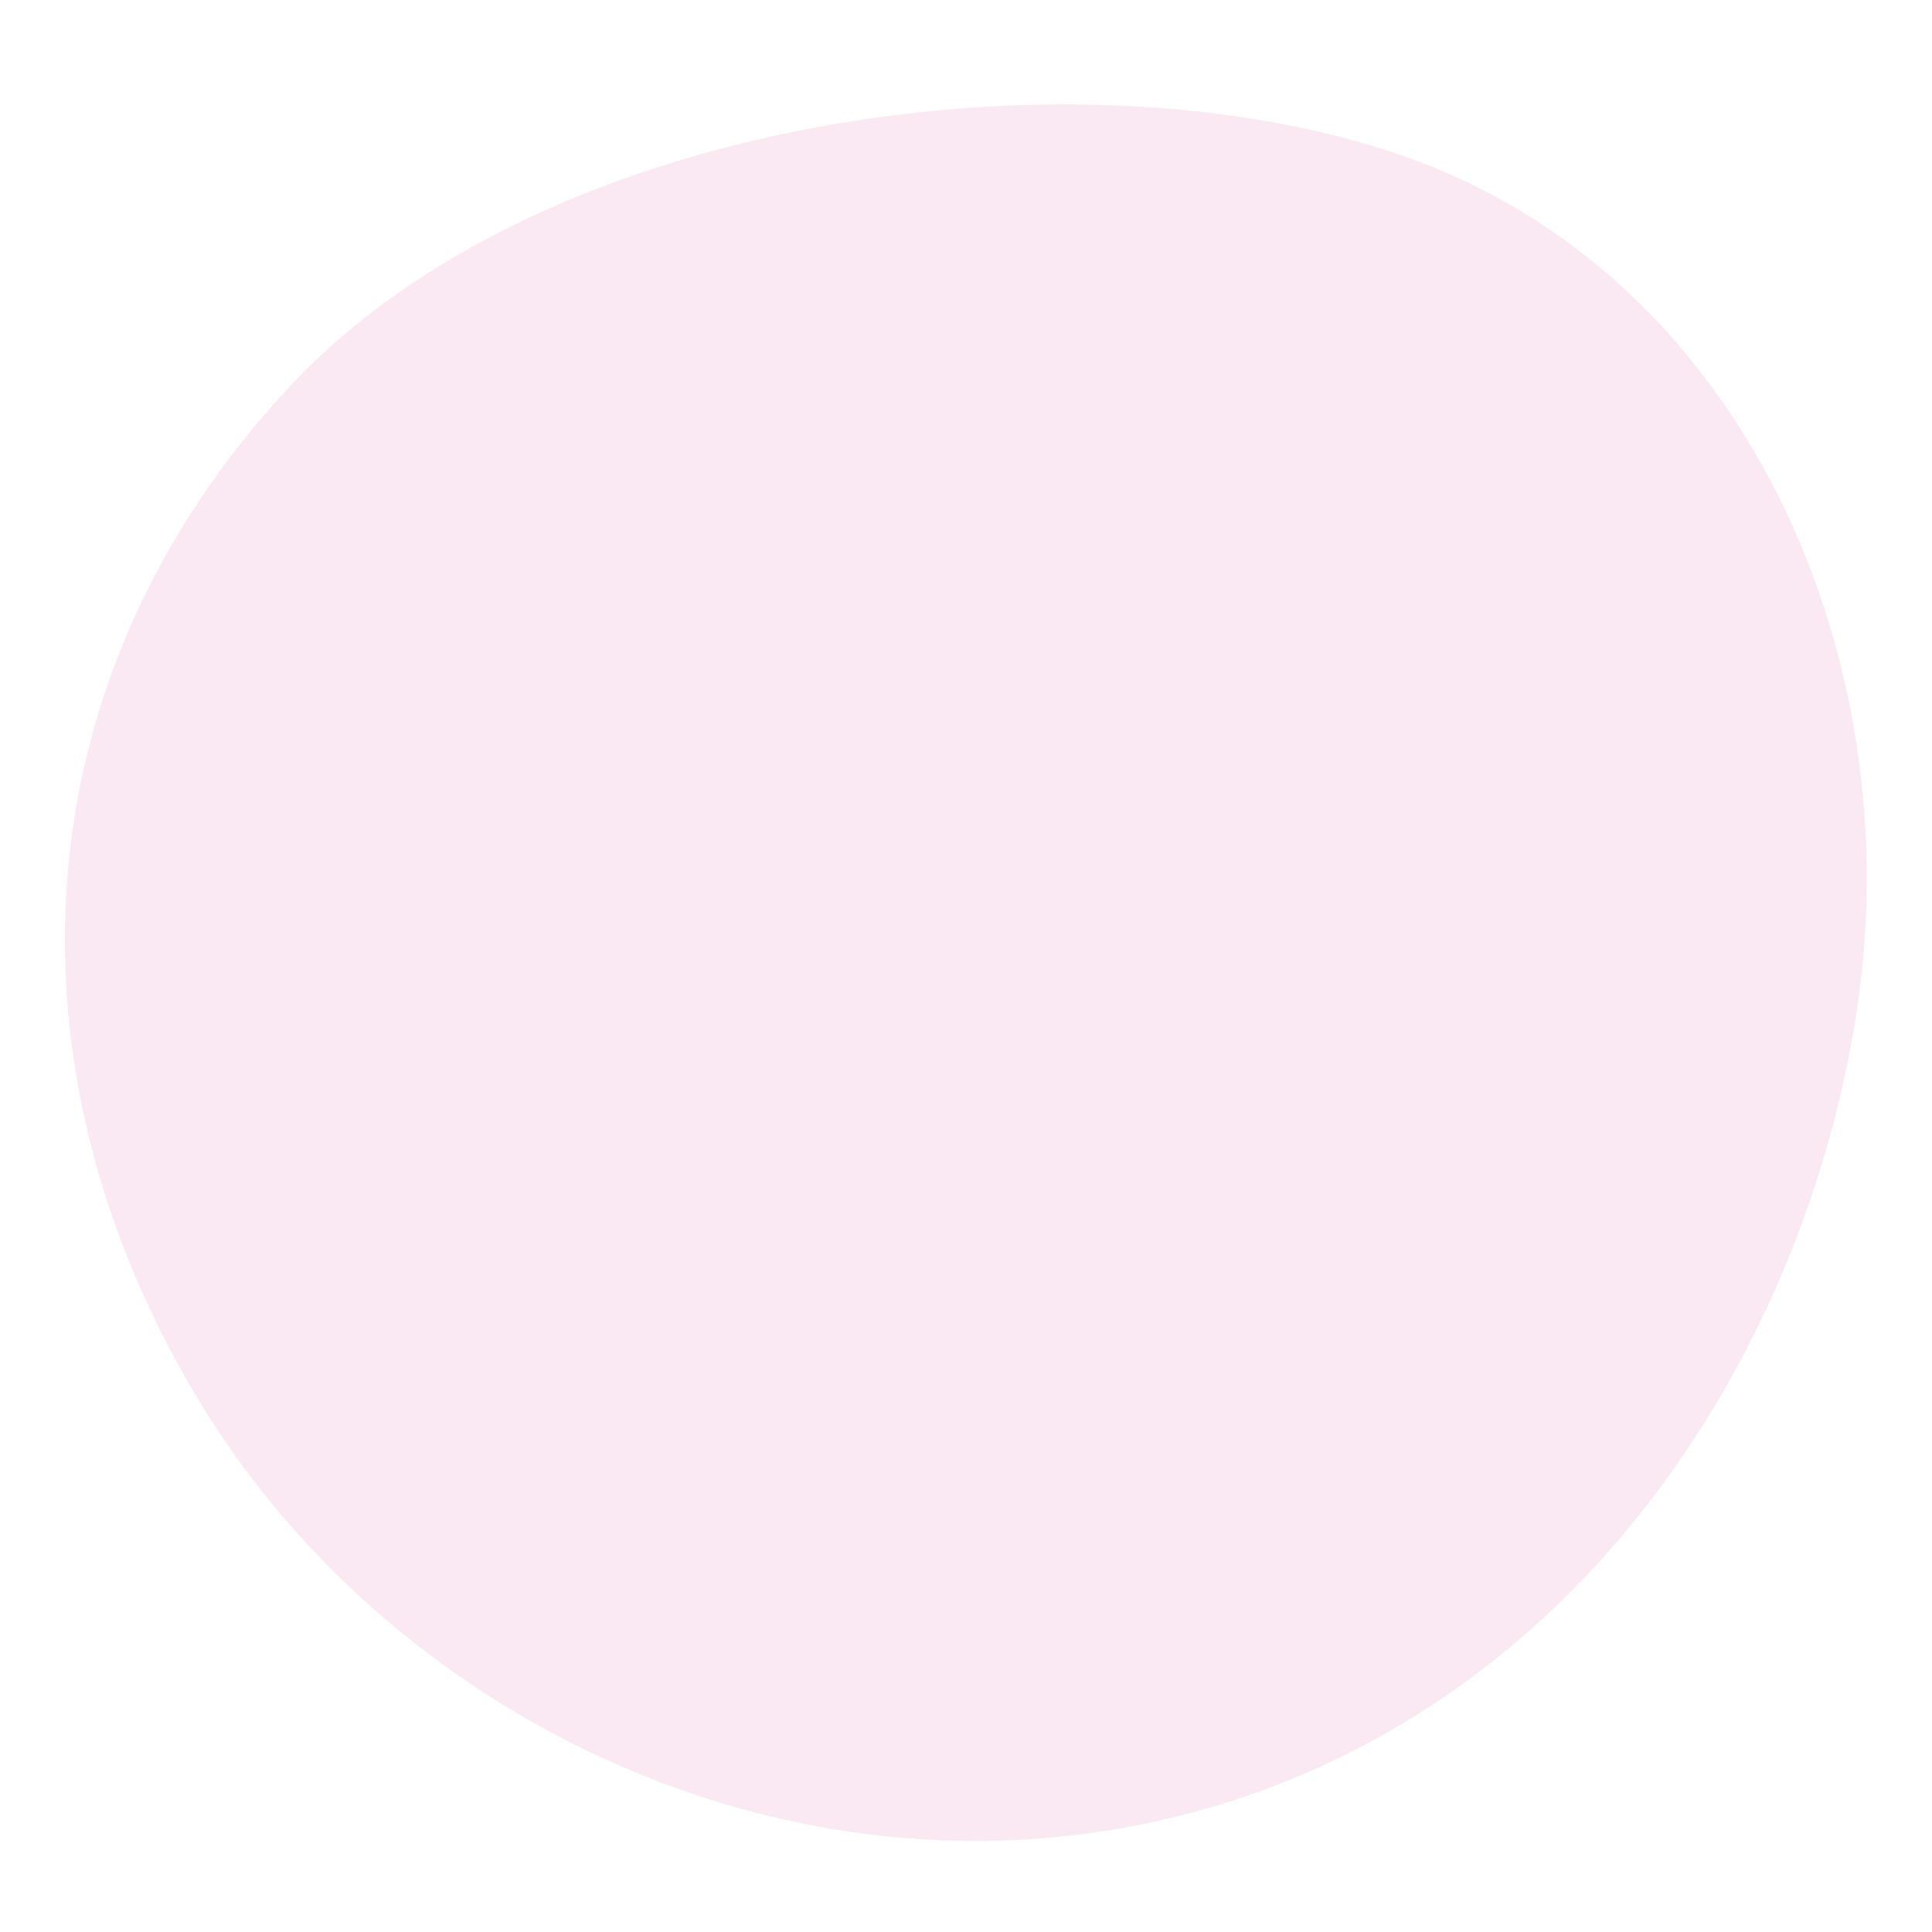
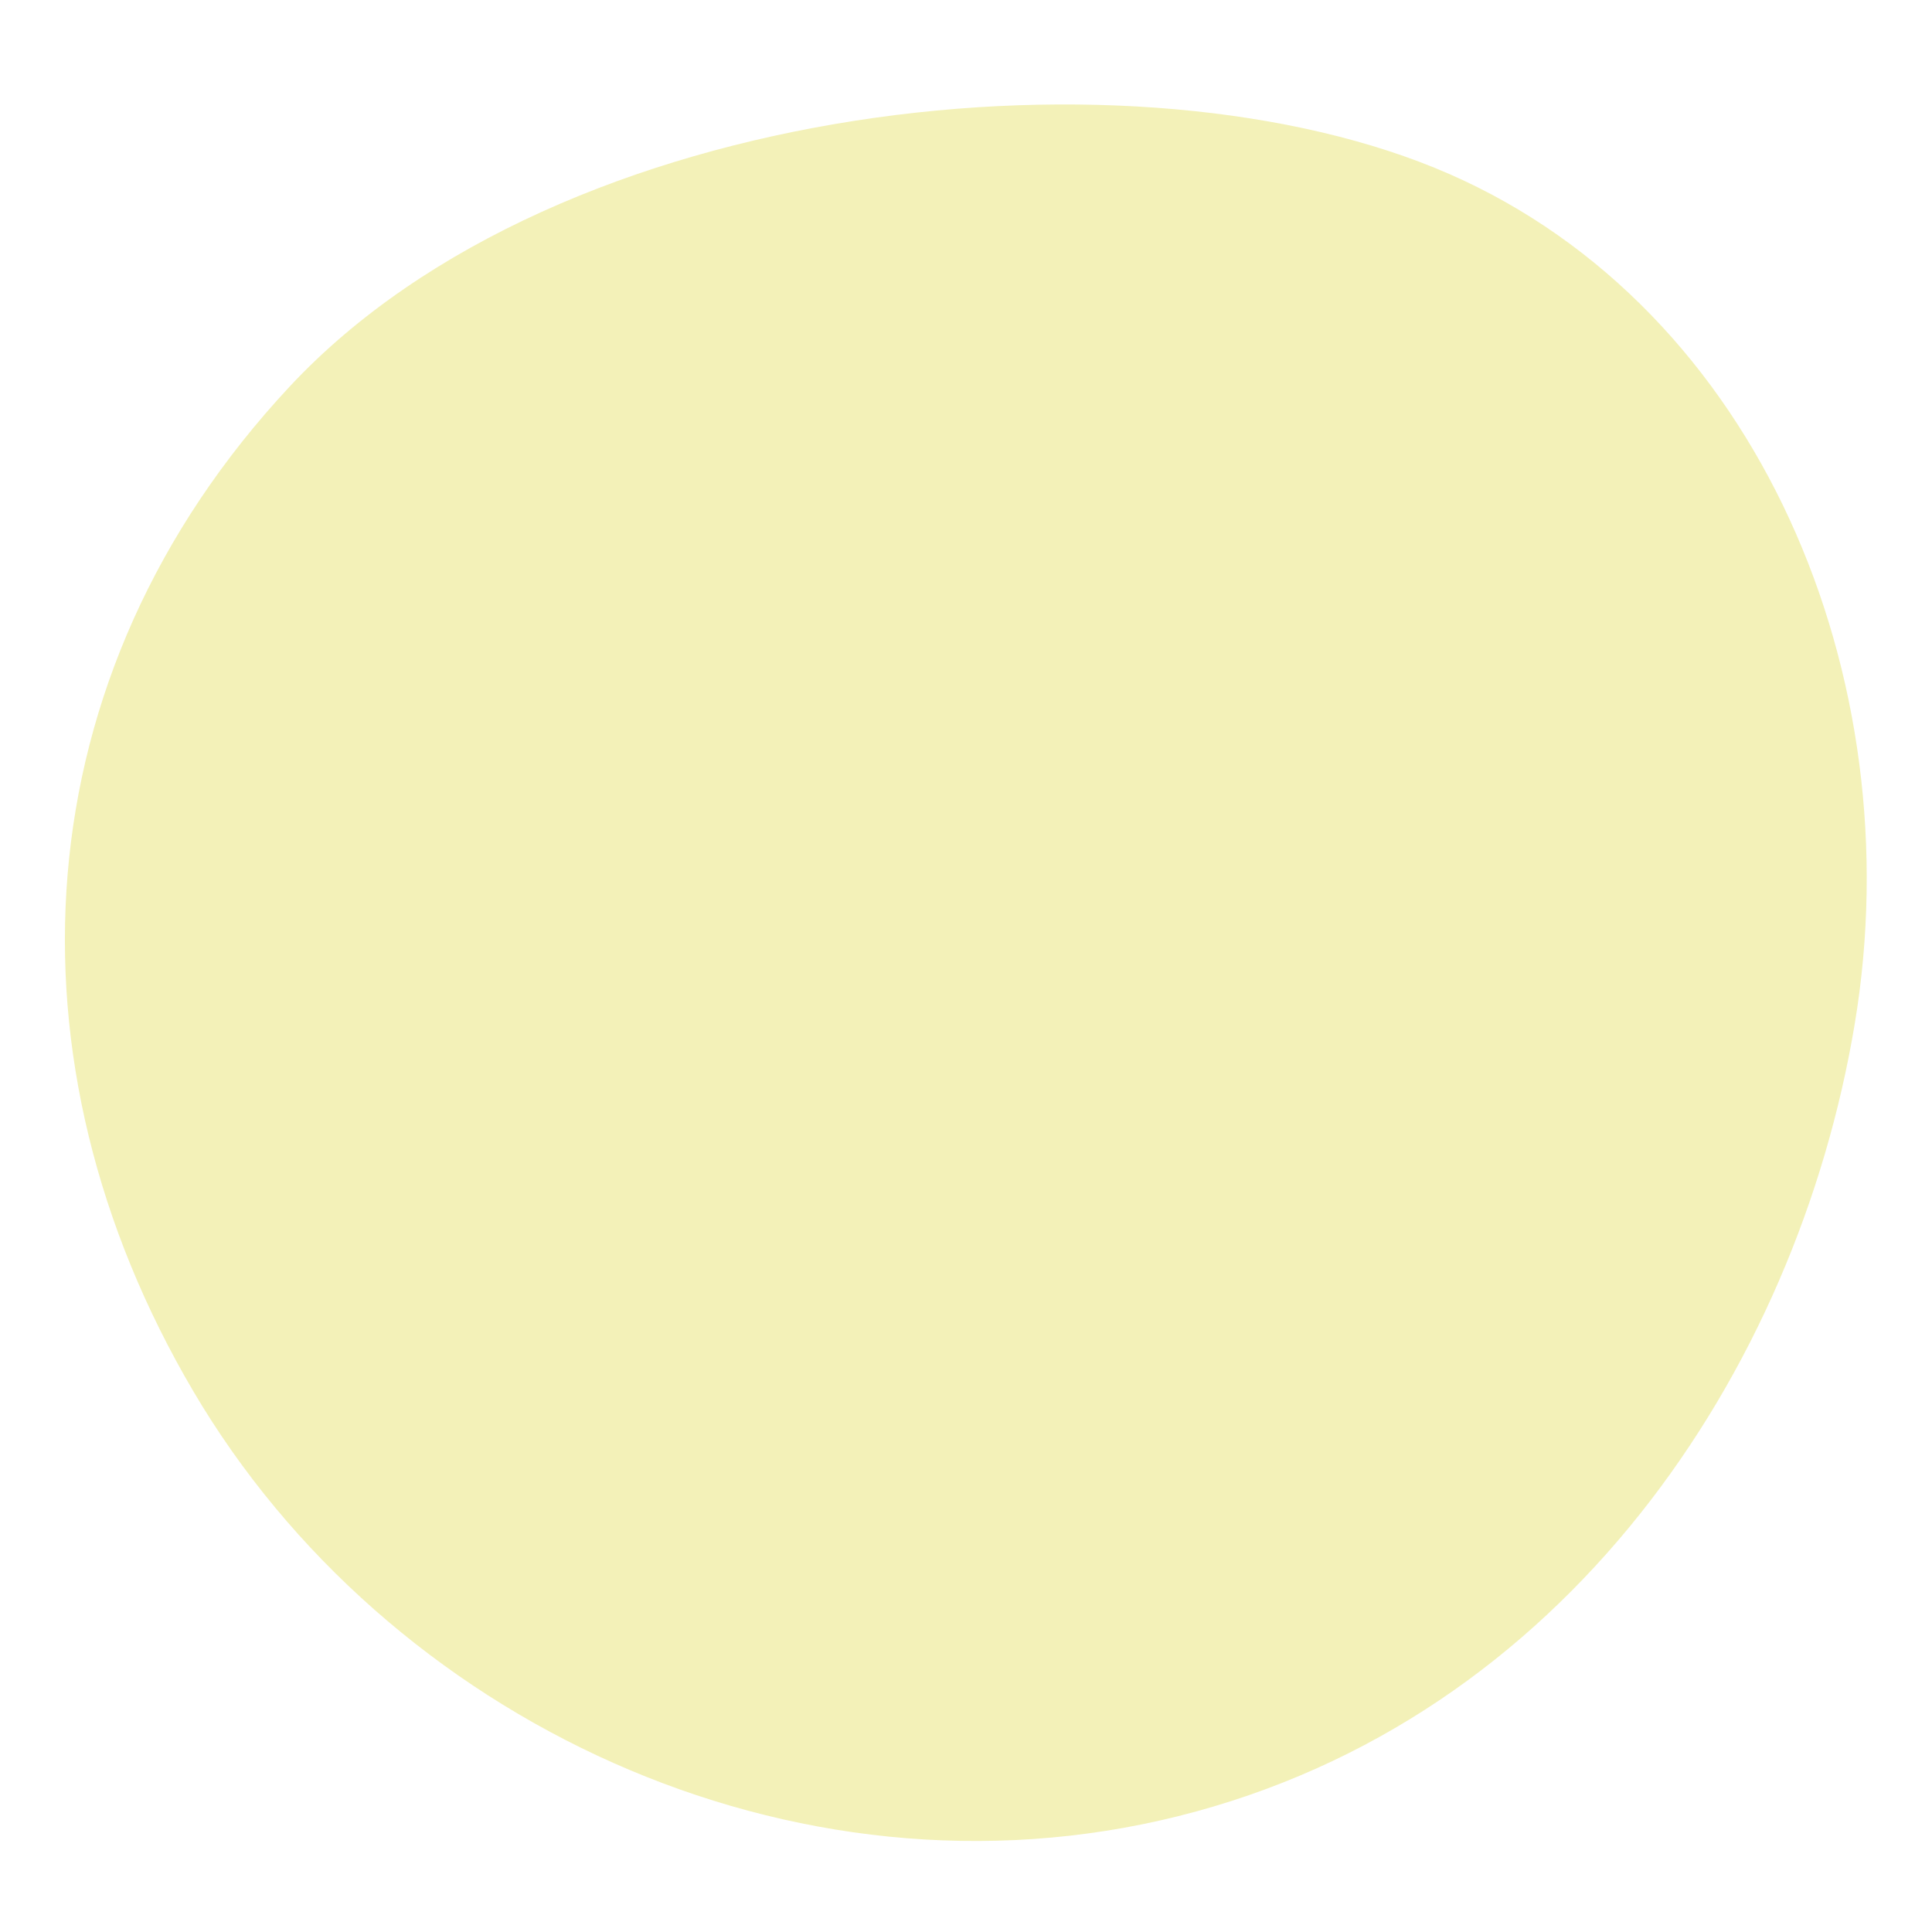
<svg xmlns="http://www.w3.org/2000/svg" preserveAspectRatio="none" overflow="visible" style="display: block;" width="240" height="240" viewBox="0 0 240 240" fill="none">
  <g id="Blob">
-     <path id="Vector" d="M180 21.6C218.4 38.4 237.6 84 230.4 127.2C223.2 170.4 194.4 213.6 146.4 225.6C98.4 237.6 48 213.6 24 172.8C0 132 2.4 84 36 48C69.6 12 141.6 4.8 180 21.6Z" fill="#F7DCEB" fill-opacity="0.65" />
+     <path id="Vector" d="M180 21.6C218.4 38.4 237.6 84 230.4 127.2C223.2 170.4 194.4 213.6 146.4 225.6C98.4 237.6 48 213.6 24 172.8C0 132 2.4 84 36 48C69.6 12 141.6 4.8 180 21.6Z" fill="#F3F1B8" />
  </g>
</svg>
